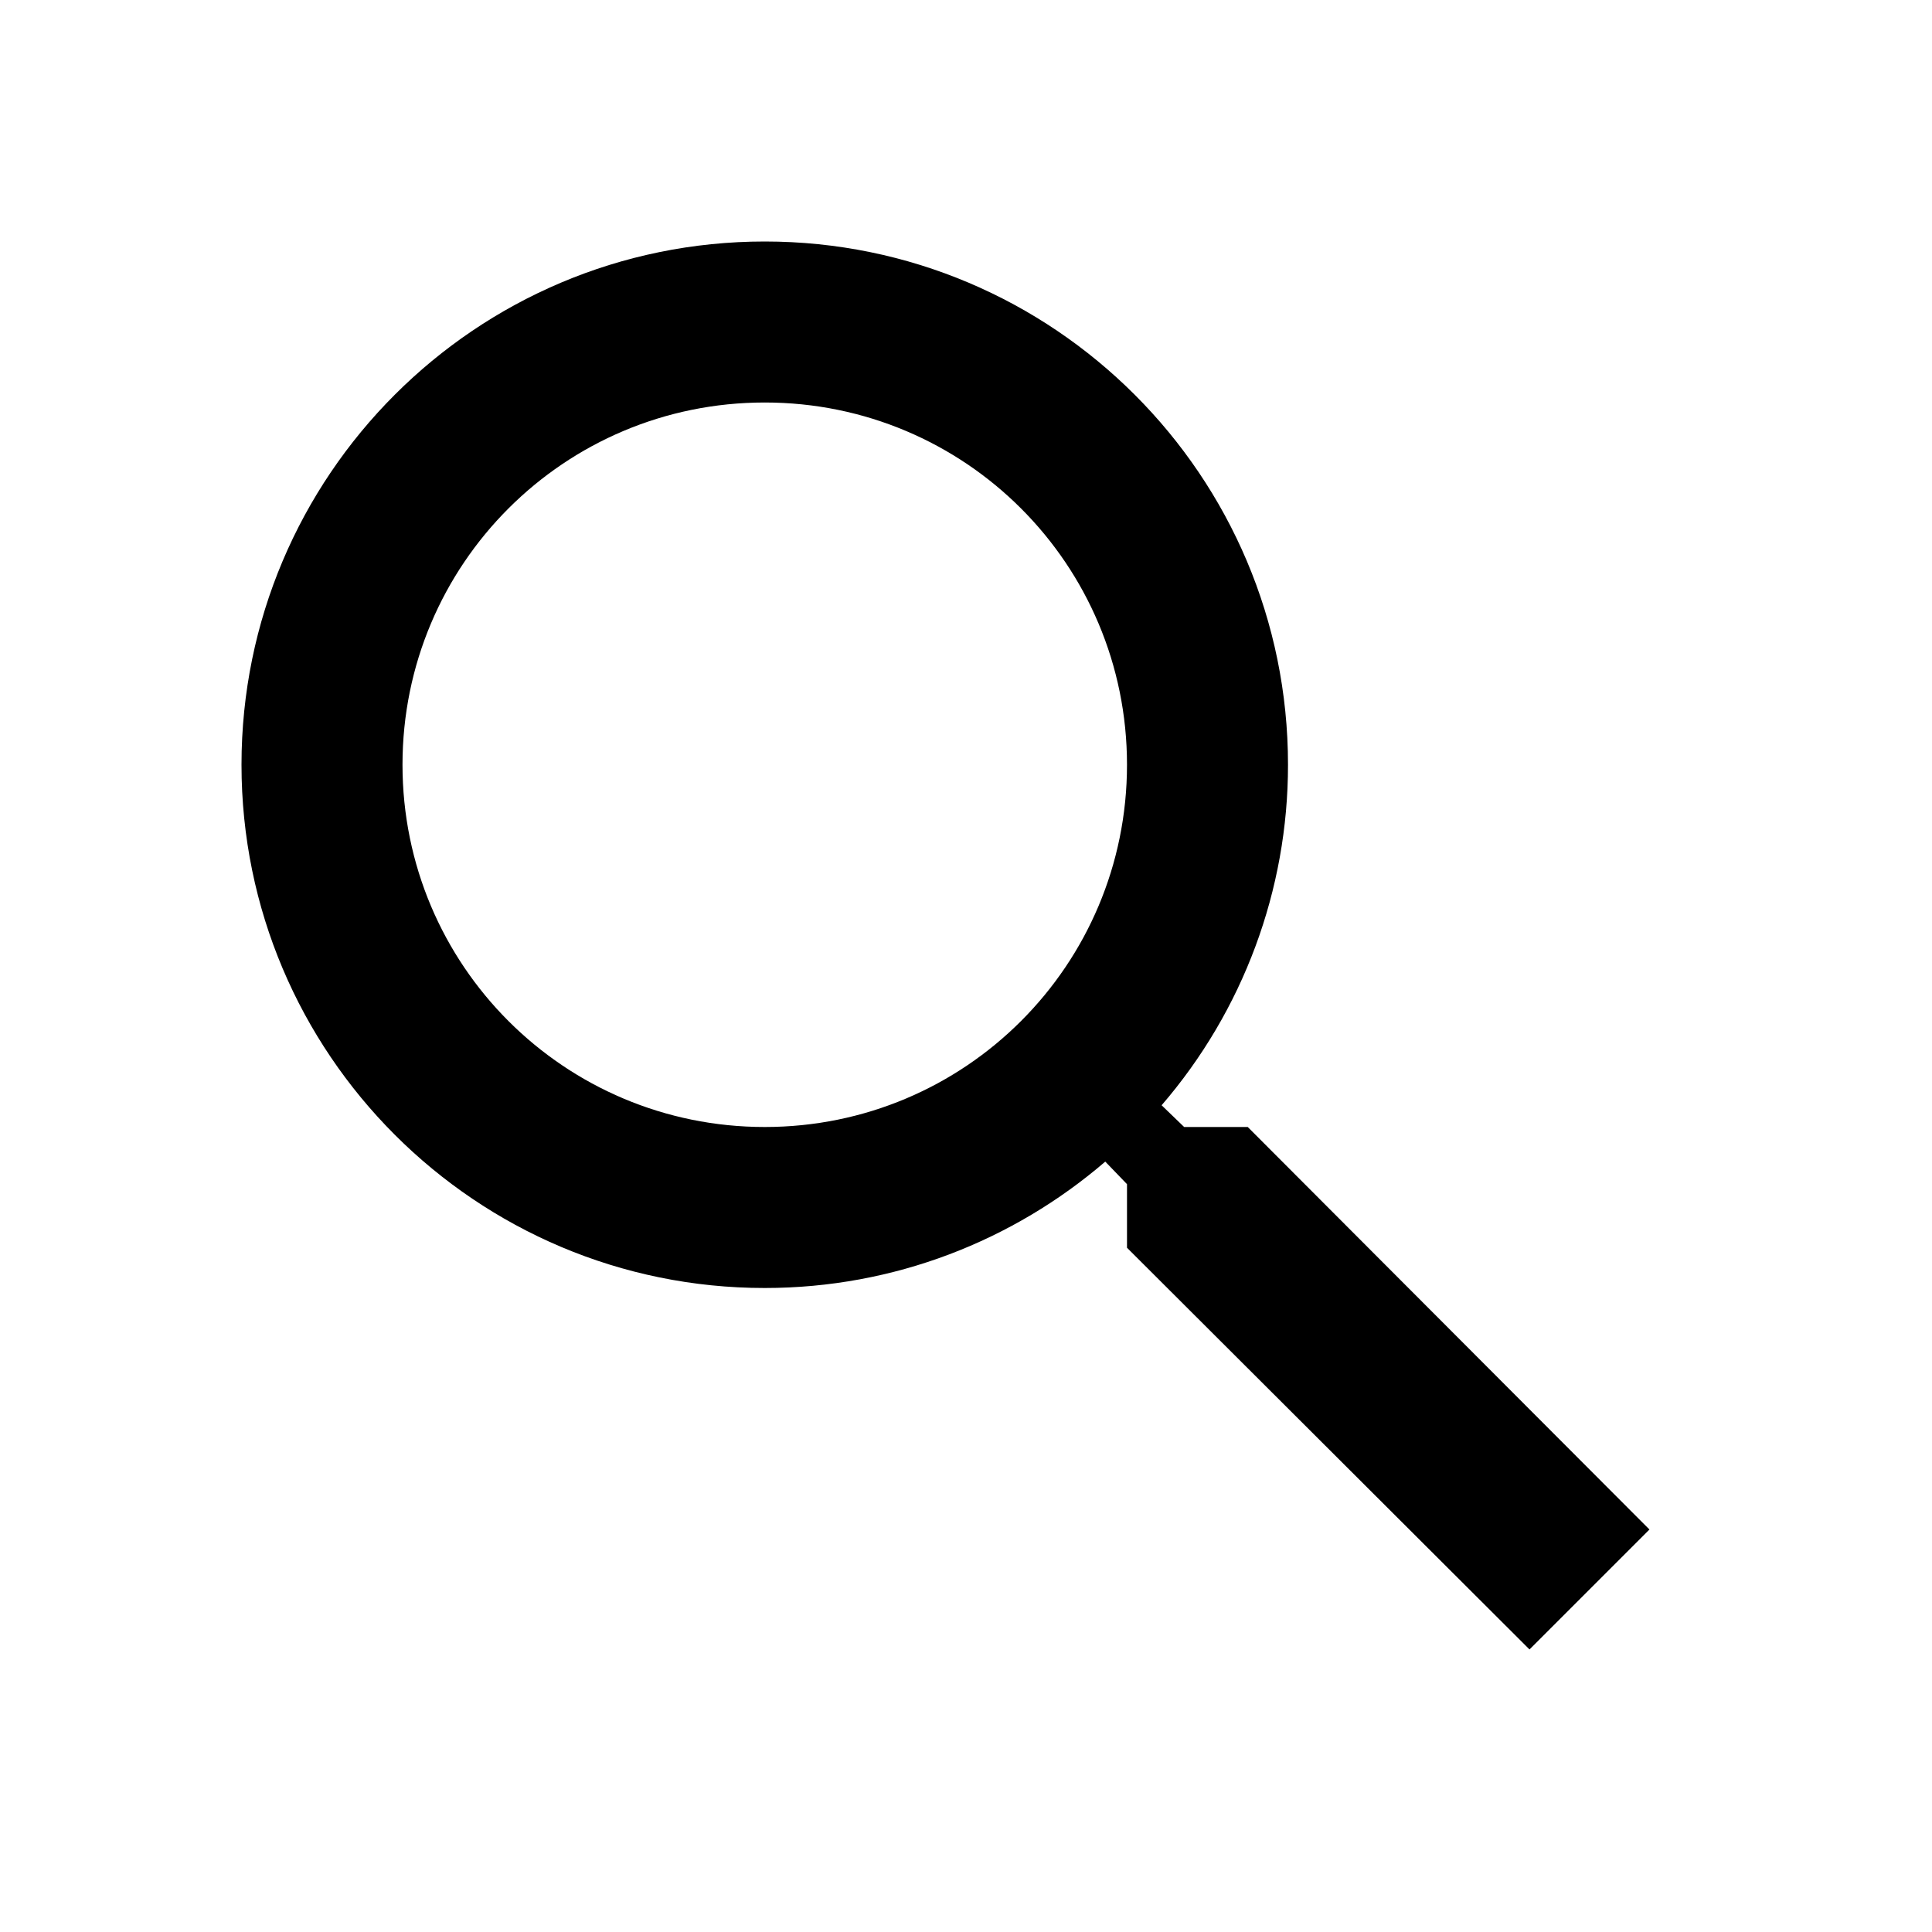
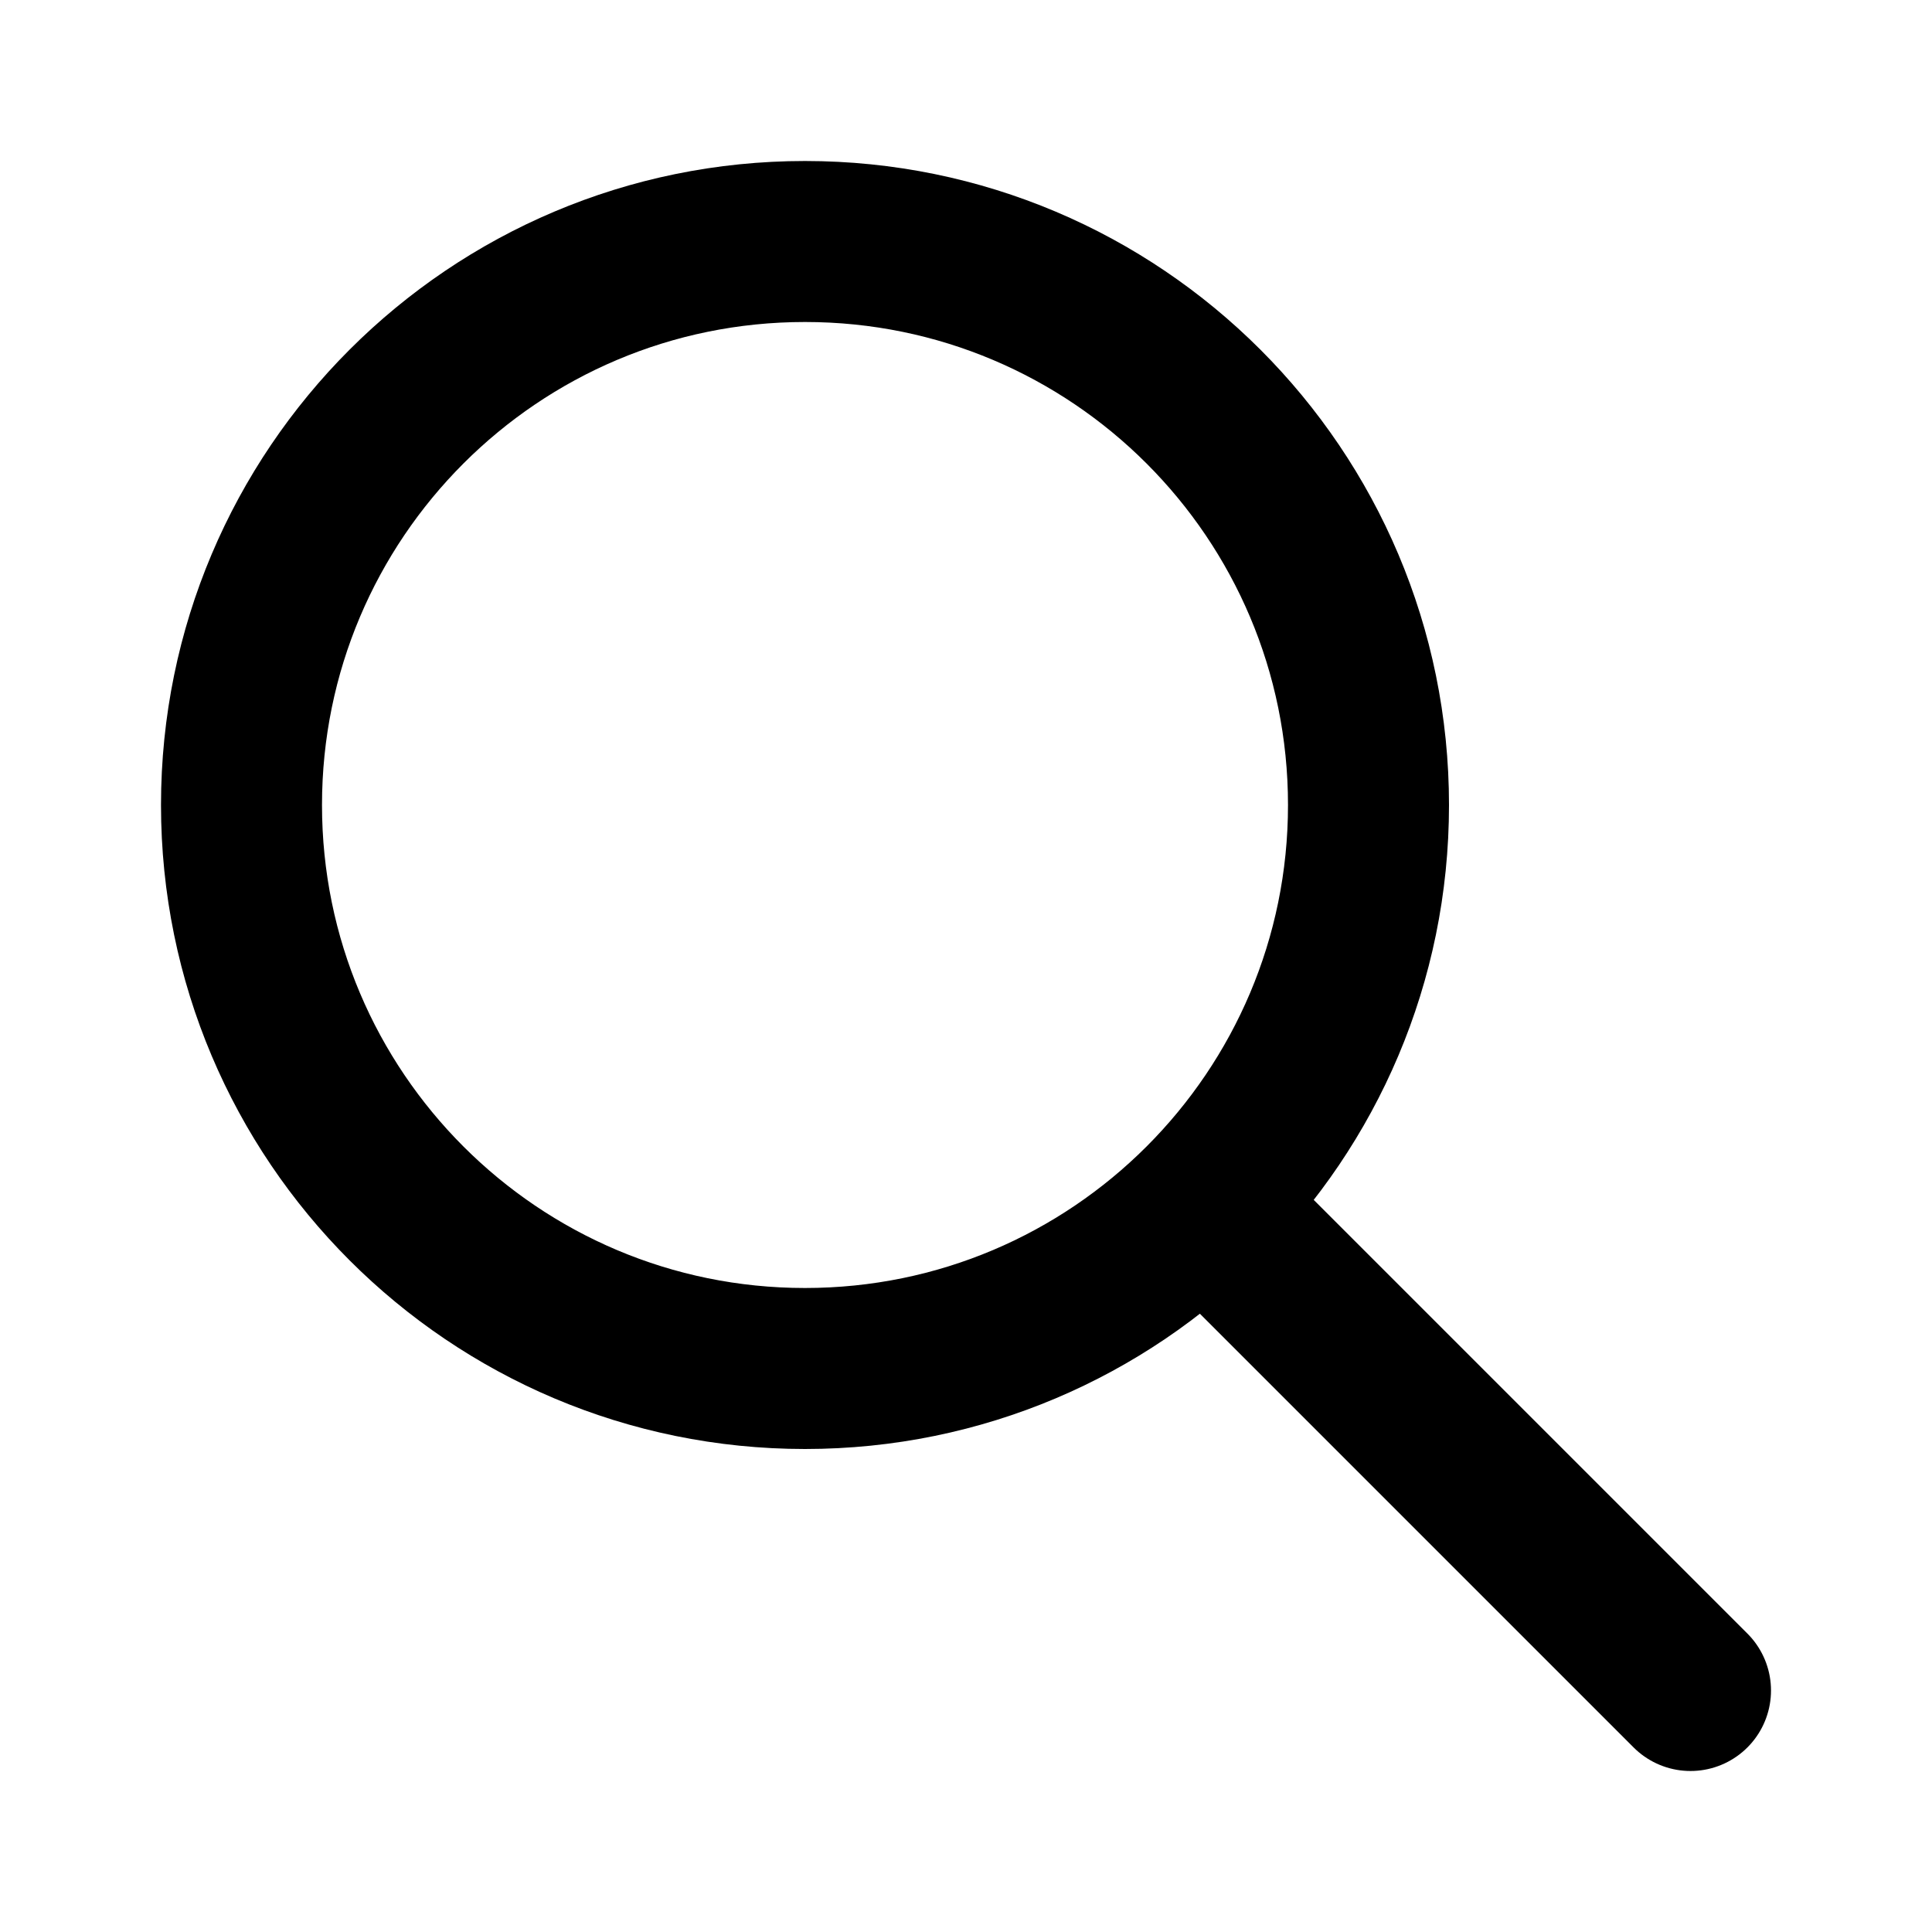
- <svg xmlns="http://www.w3.org/2000/svg" viewBox="0 0 24 24">
-   <path fill="currentColor" d="M15.5 14h-.79l-.28-.27A6.471 6.471 0 0016 9.5 6.5 6.5 0 109.5 16c1.61 0 3.09-.59 4.23-1.57l.27.28v.79l5 4.99L20.49 19l-4.99-5zm-6 0C7.01 14 5 11.99 5 9.5S7.01 5 9.5 5 14 7.01 14 9.5 11.99 14 9.5 14z" />
+ <svg xmlns="http://www.w3.org/2000/svg" class="w-8 h-8" fill="none" stroke="currentColor" viewBox="0 0 24 24" stroke-width="2" stroke-linecap="round" stroke-linejoin="round">
+   <path stroke-linecap="round" stroke-linejoin="round" stroke-width="2" d="M21 21l-6-6m2-5a7 7 0 11-14 0 7 7 0 0114 0z" />
</svg>
